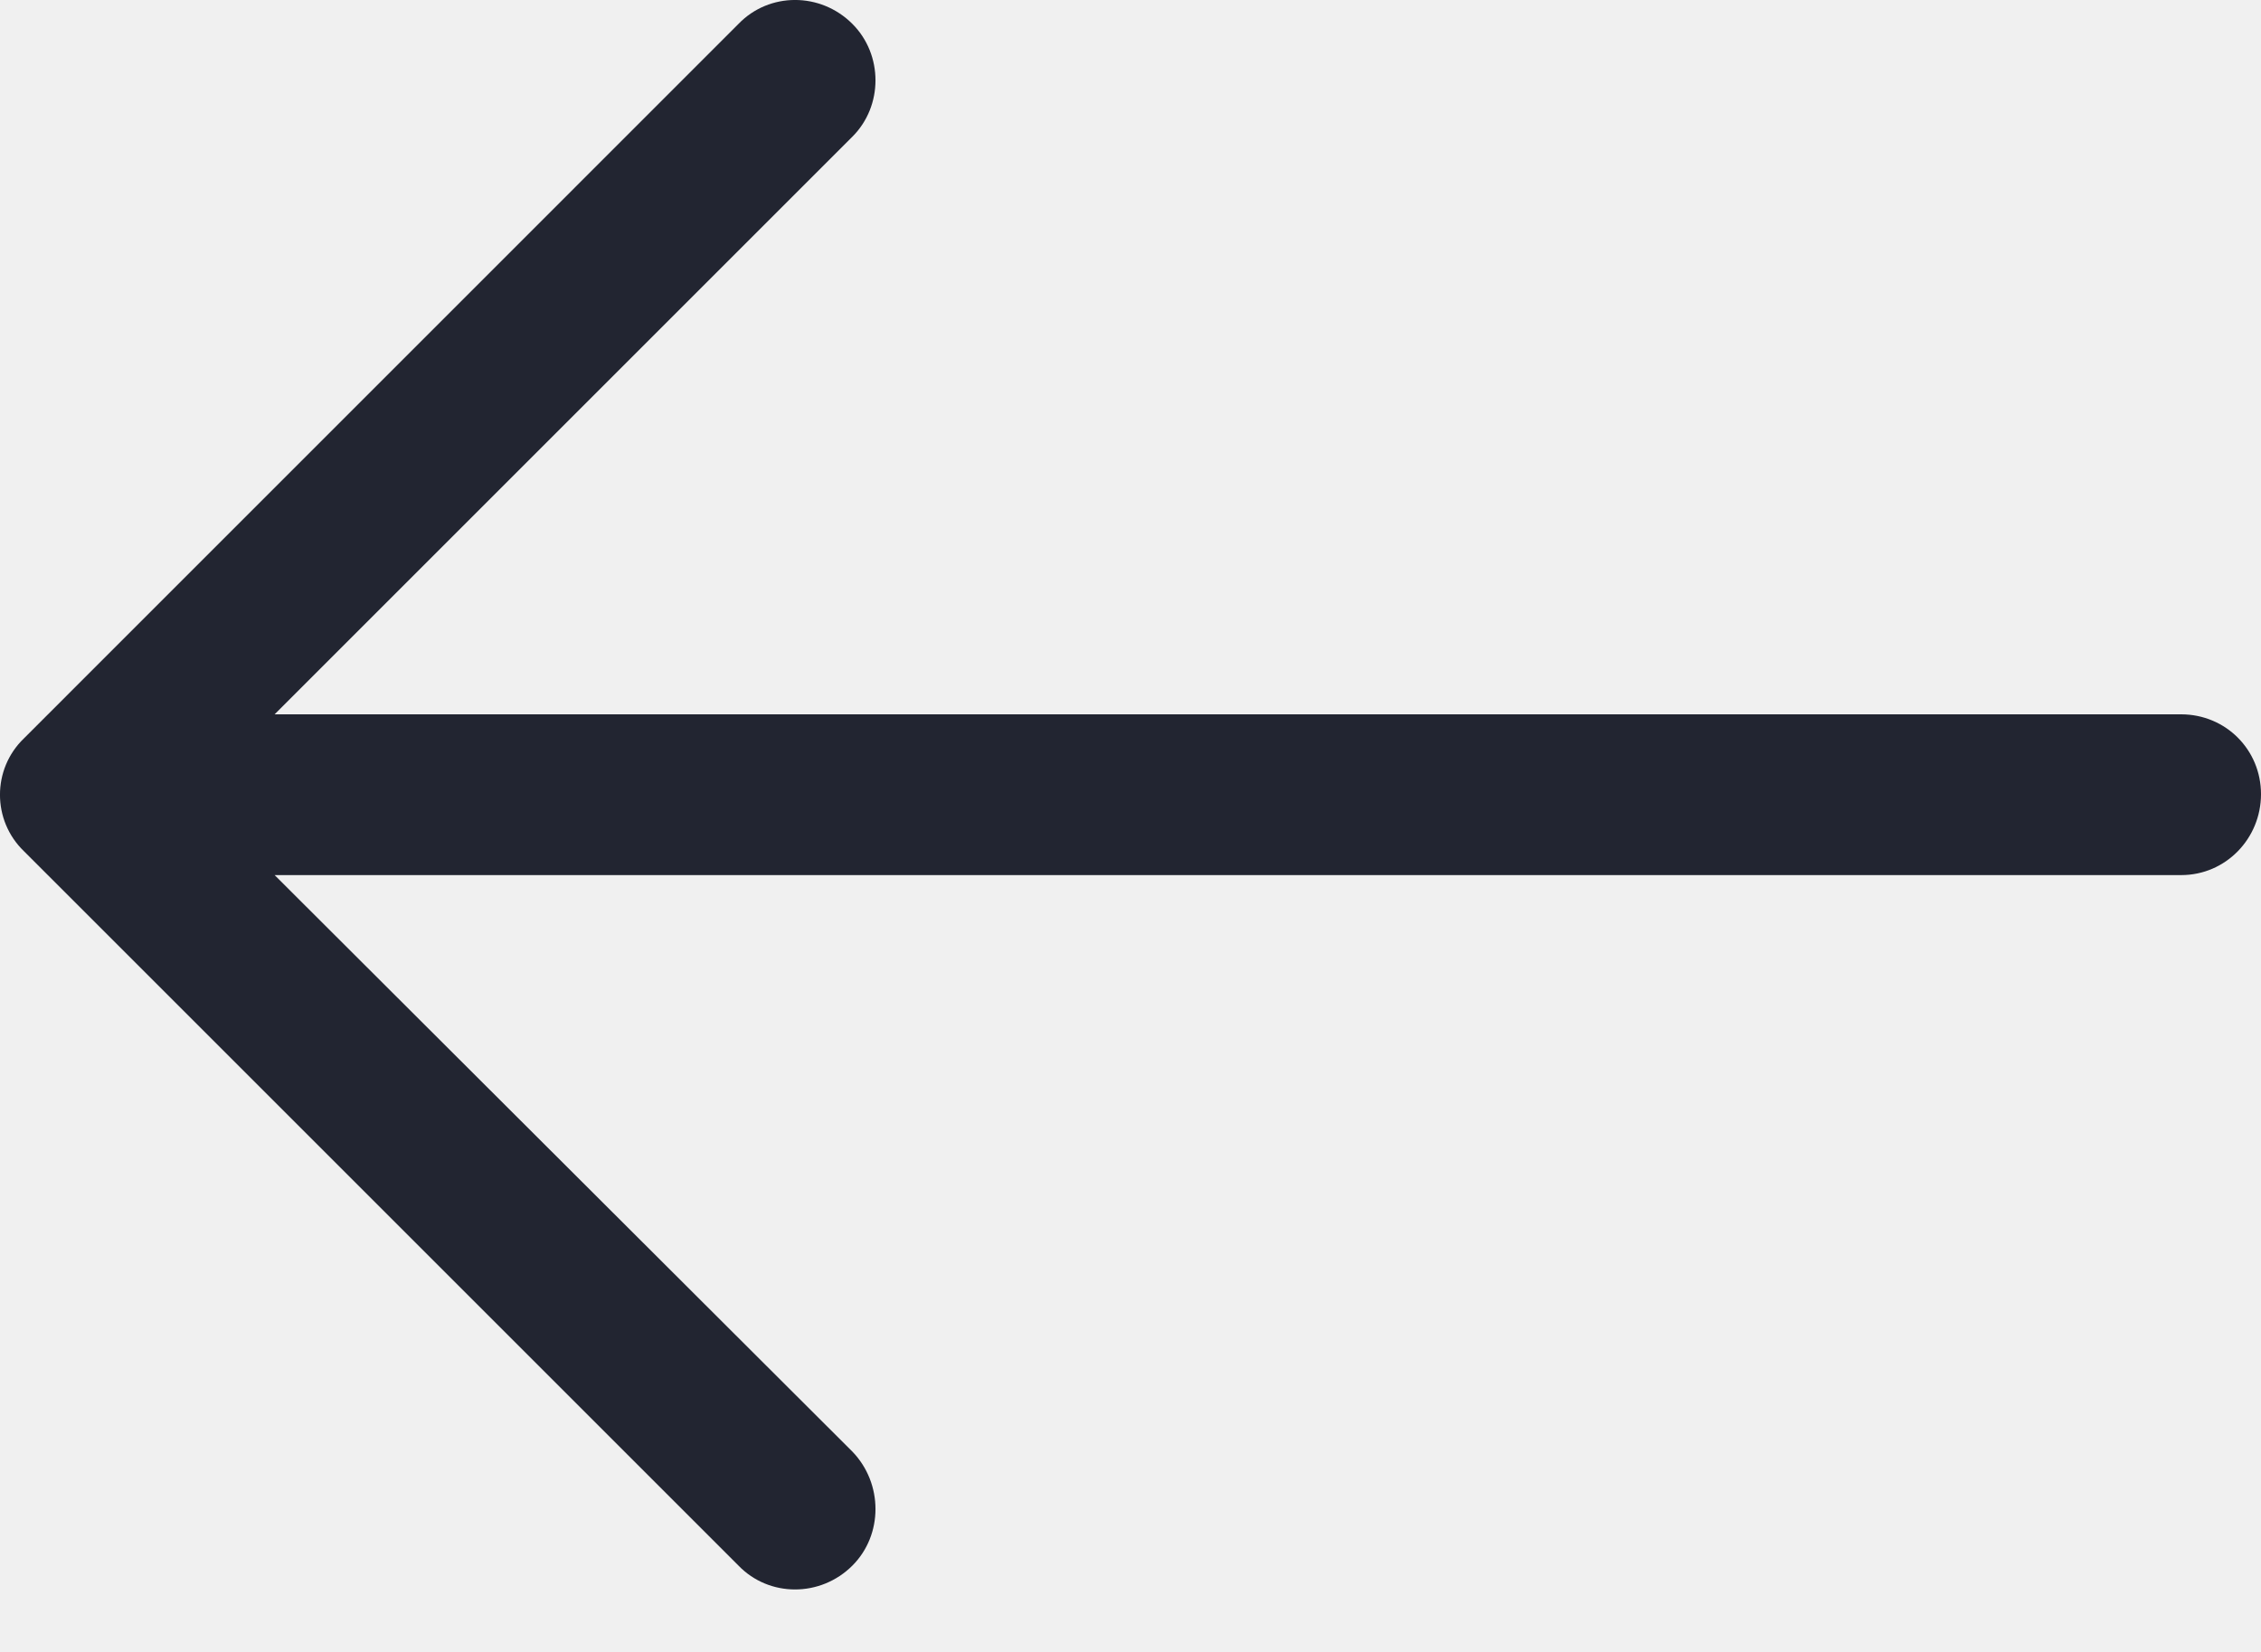
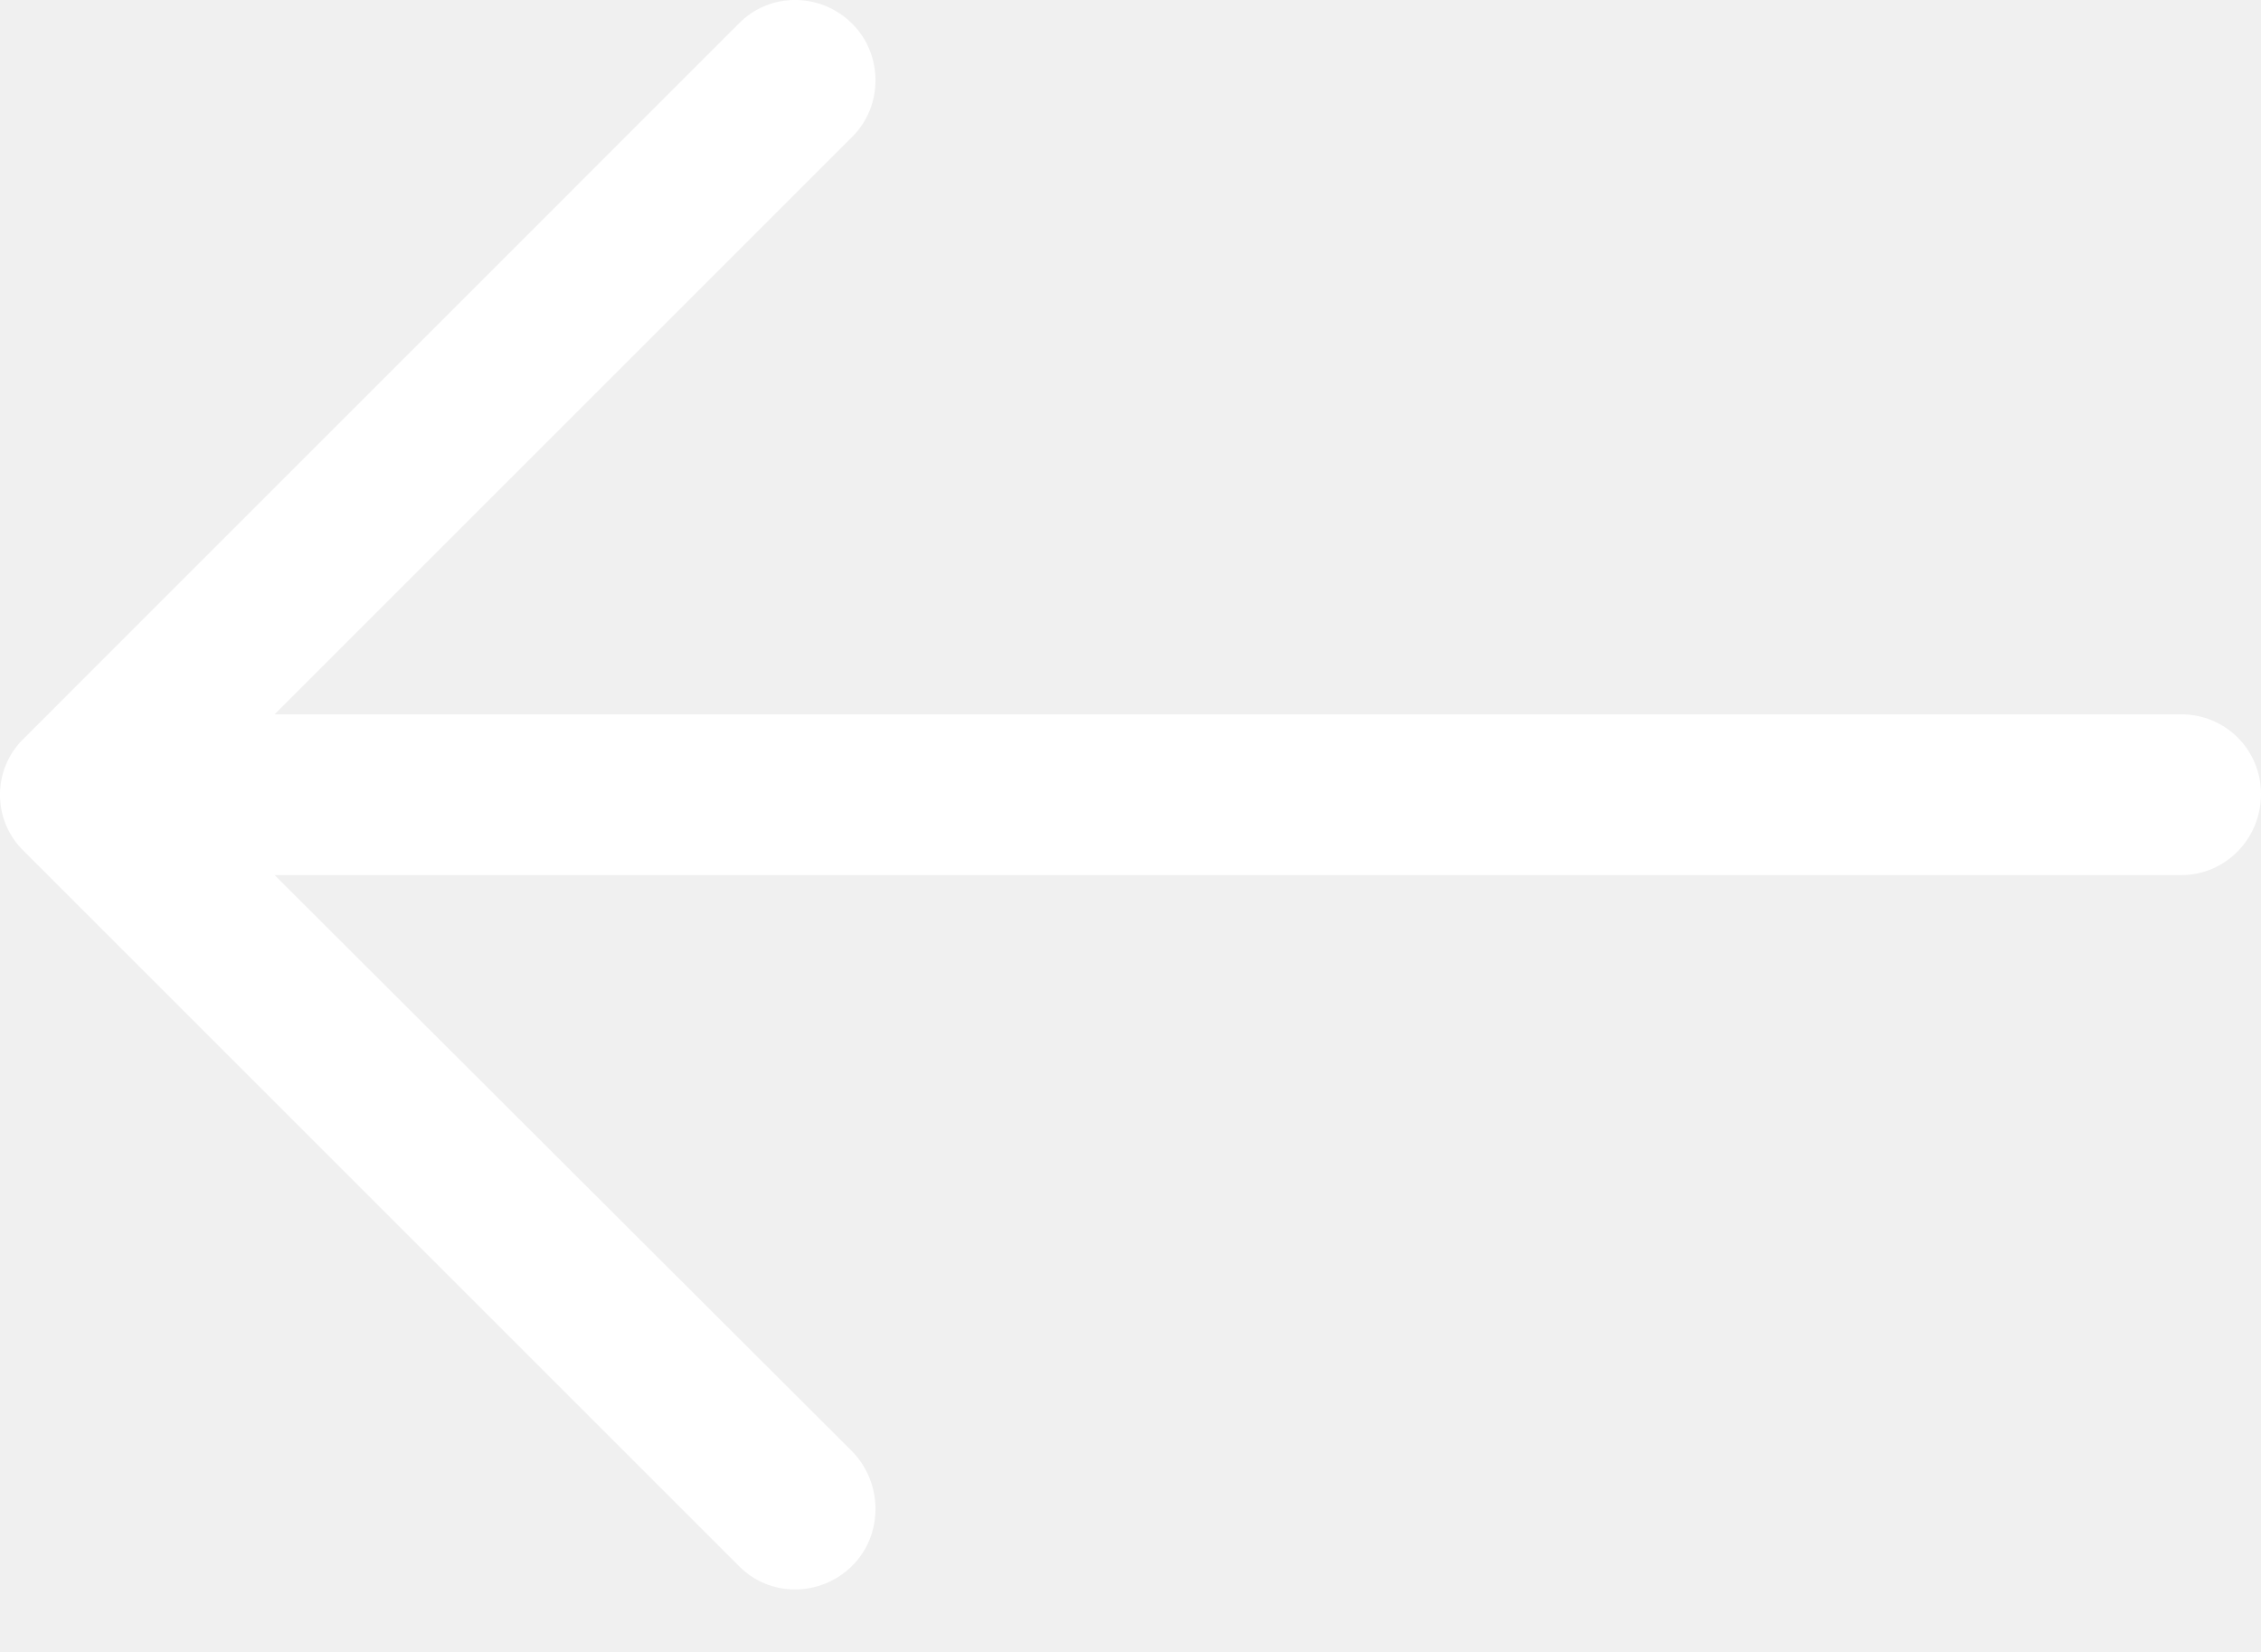
<svg xmlns="http://www.w3.org/2000/svg" width="26px" height="19px" viewBox="0 0 26 19" version="1.1">
  <g id="UI-design" stroke="none" stroke-width="1" fill="none" fill-rule="evenodd">
-     <g id="D---HOME" transform="translate(-165, -3471)" fill="#222531" fill-rule="nonzero">
+     <g id="D---HOME" transform="translate(-165, -3471)" fill="#FFF" fill-rule="nonzero">
      <g id="Large/Recente-projecten" transform="translate(165, 2876)">
        <path d="M17.508,595.275 C17.154,594.908 16.564,594.908 16.198,595.275 C15.844,595.629 15.844,596.219 16.198,596.572 L22.842,603.216 L0.917,603.216 C0.406,603.217 0,603.623 0,604.134 C0,604.645 0.406,605.065 0.917,605.065 L22.842,605.065 L16.198,611.696 C15.844,612.063 15.844,612.653 16.198,613.007 C16.564,613.373 17.155,613.373 17.508,613.007 L25.725,604.79 C26.092,604.436 26.092,603.846 25.725,603.493 L17.508,595.275 Z" id="Arrow-left" transform="translate(13, 604.1409) scale(-1, 1) translate(-13, -604.1409) " />
      </g>
    </g>
  </g>
</svg>
